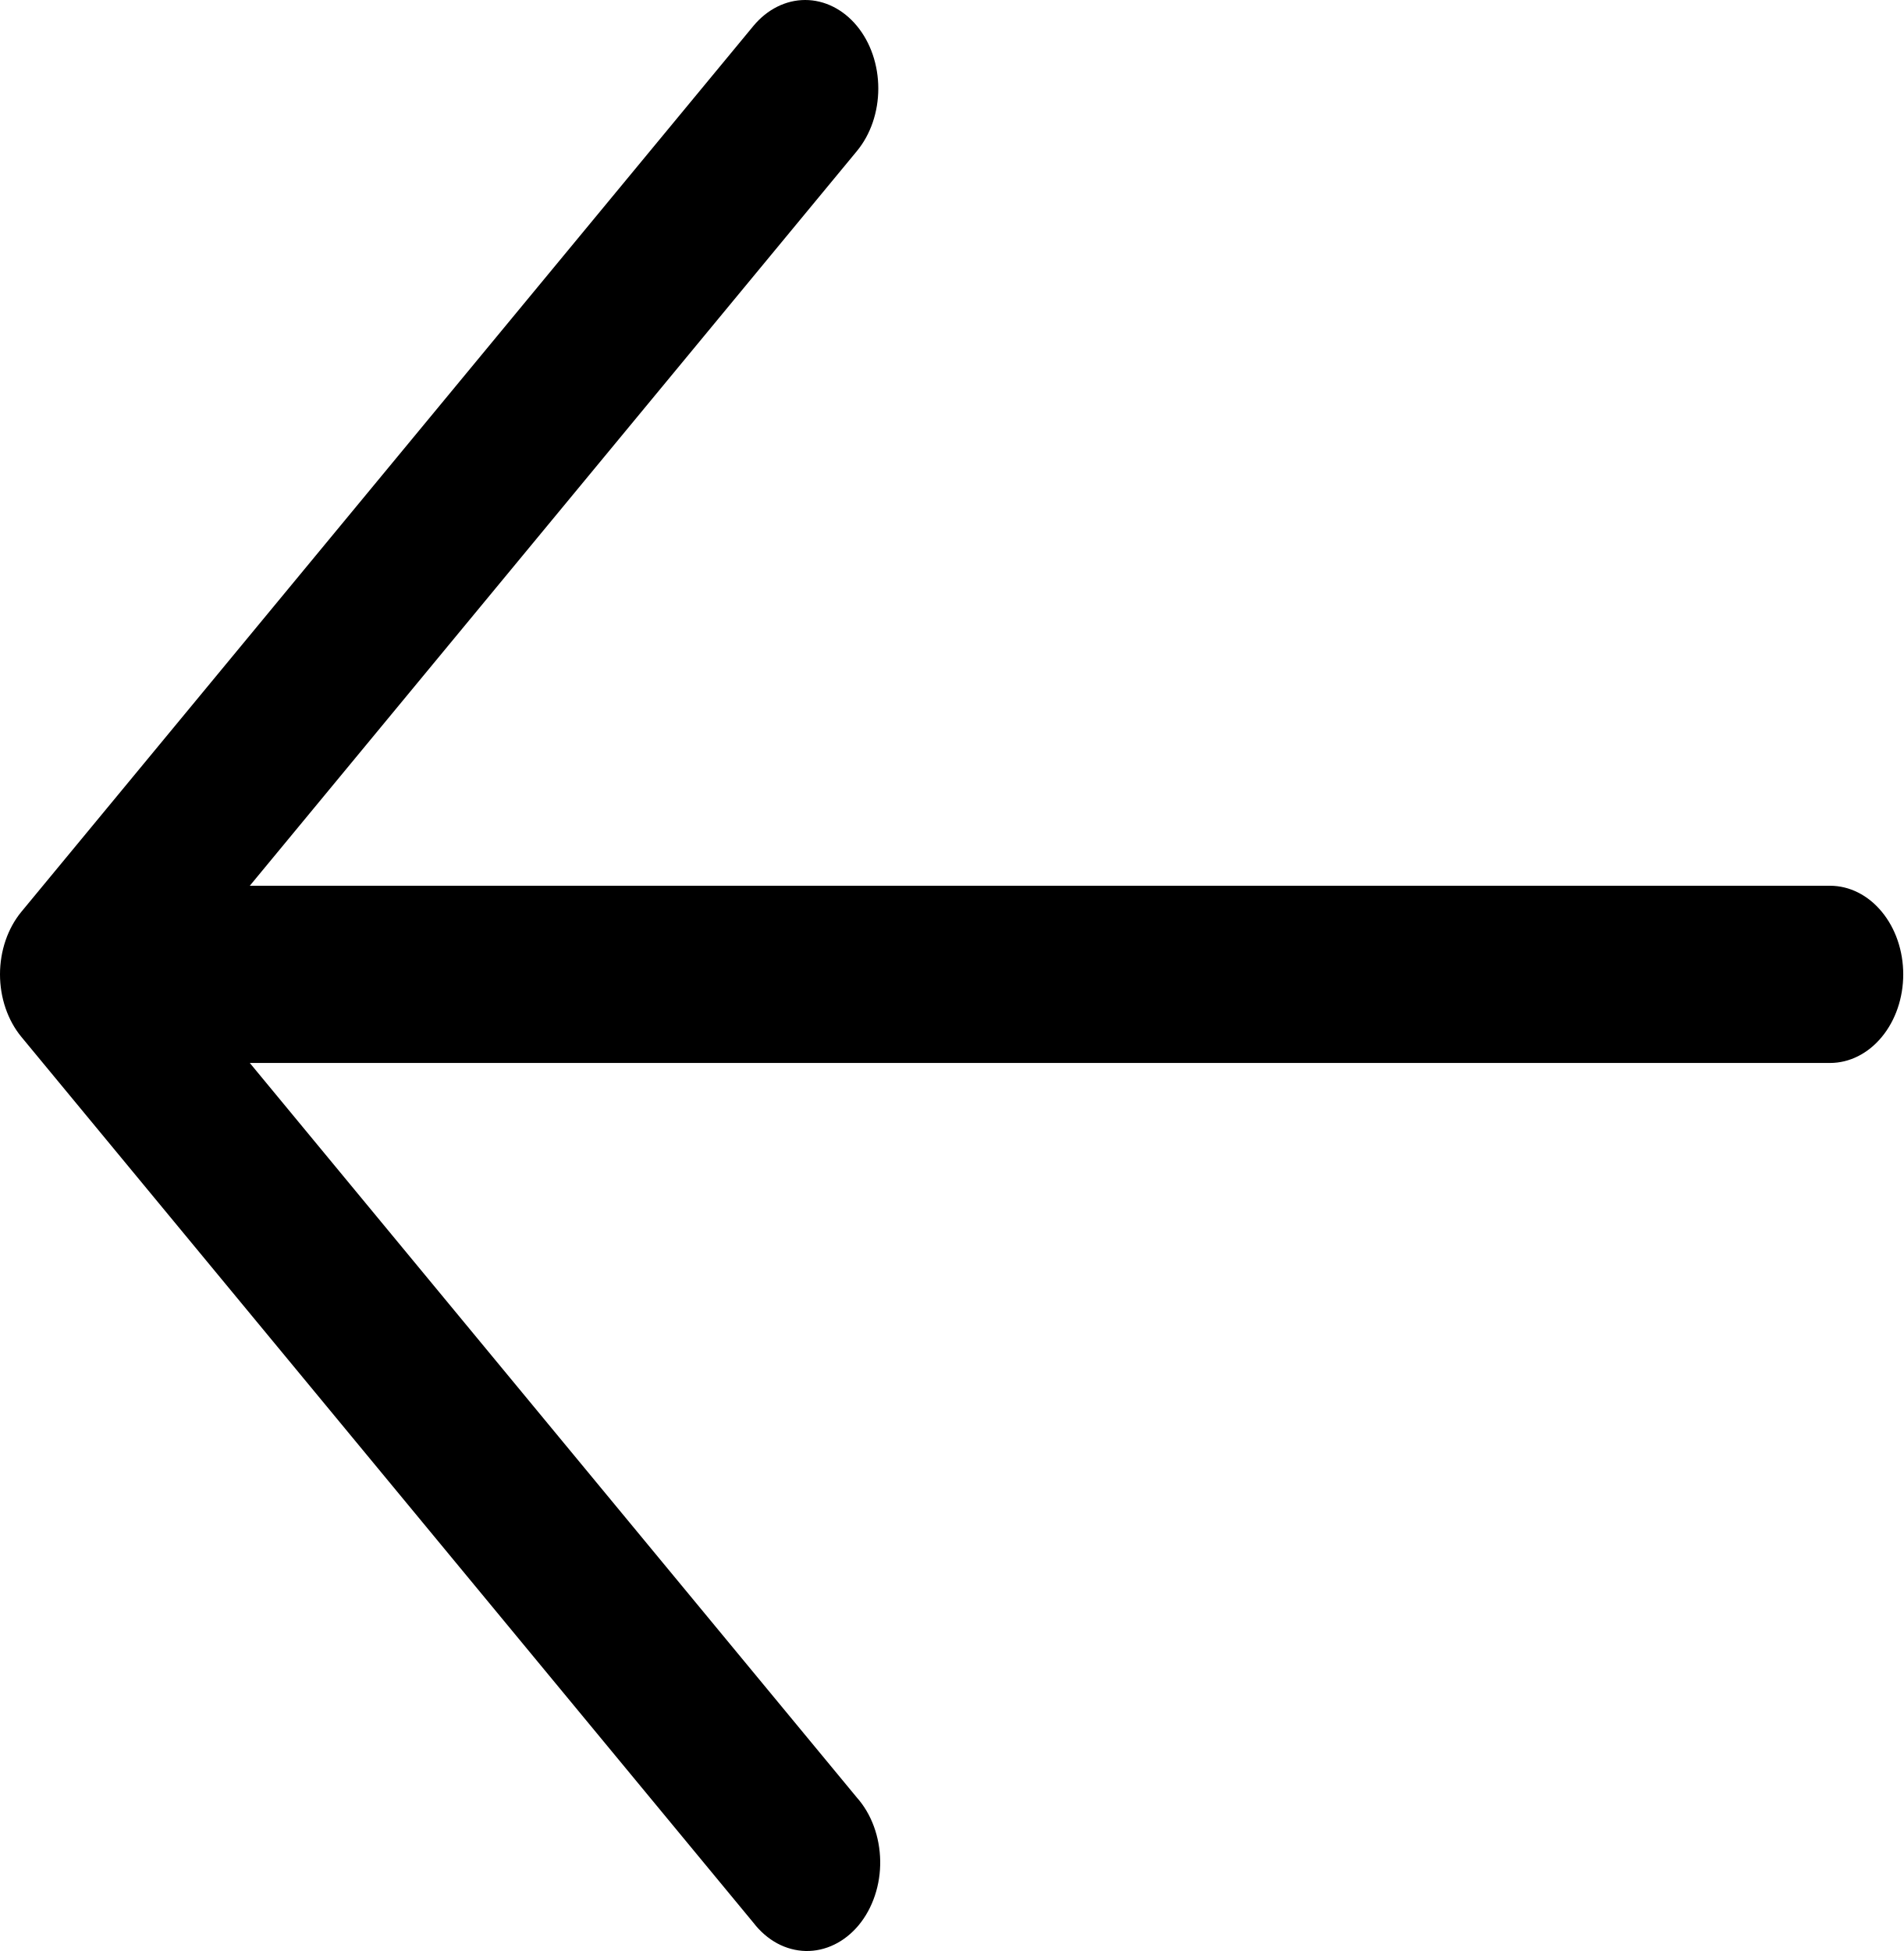
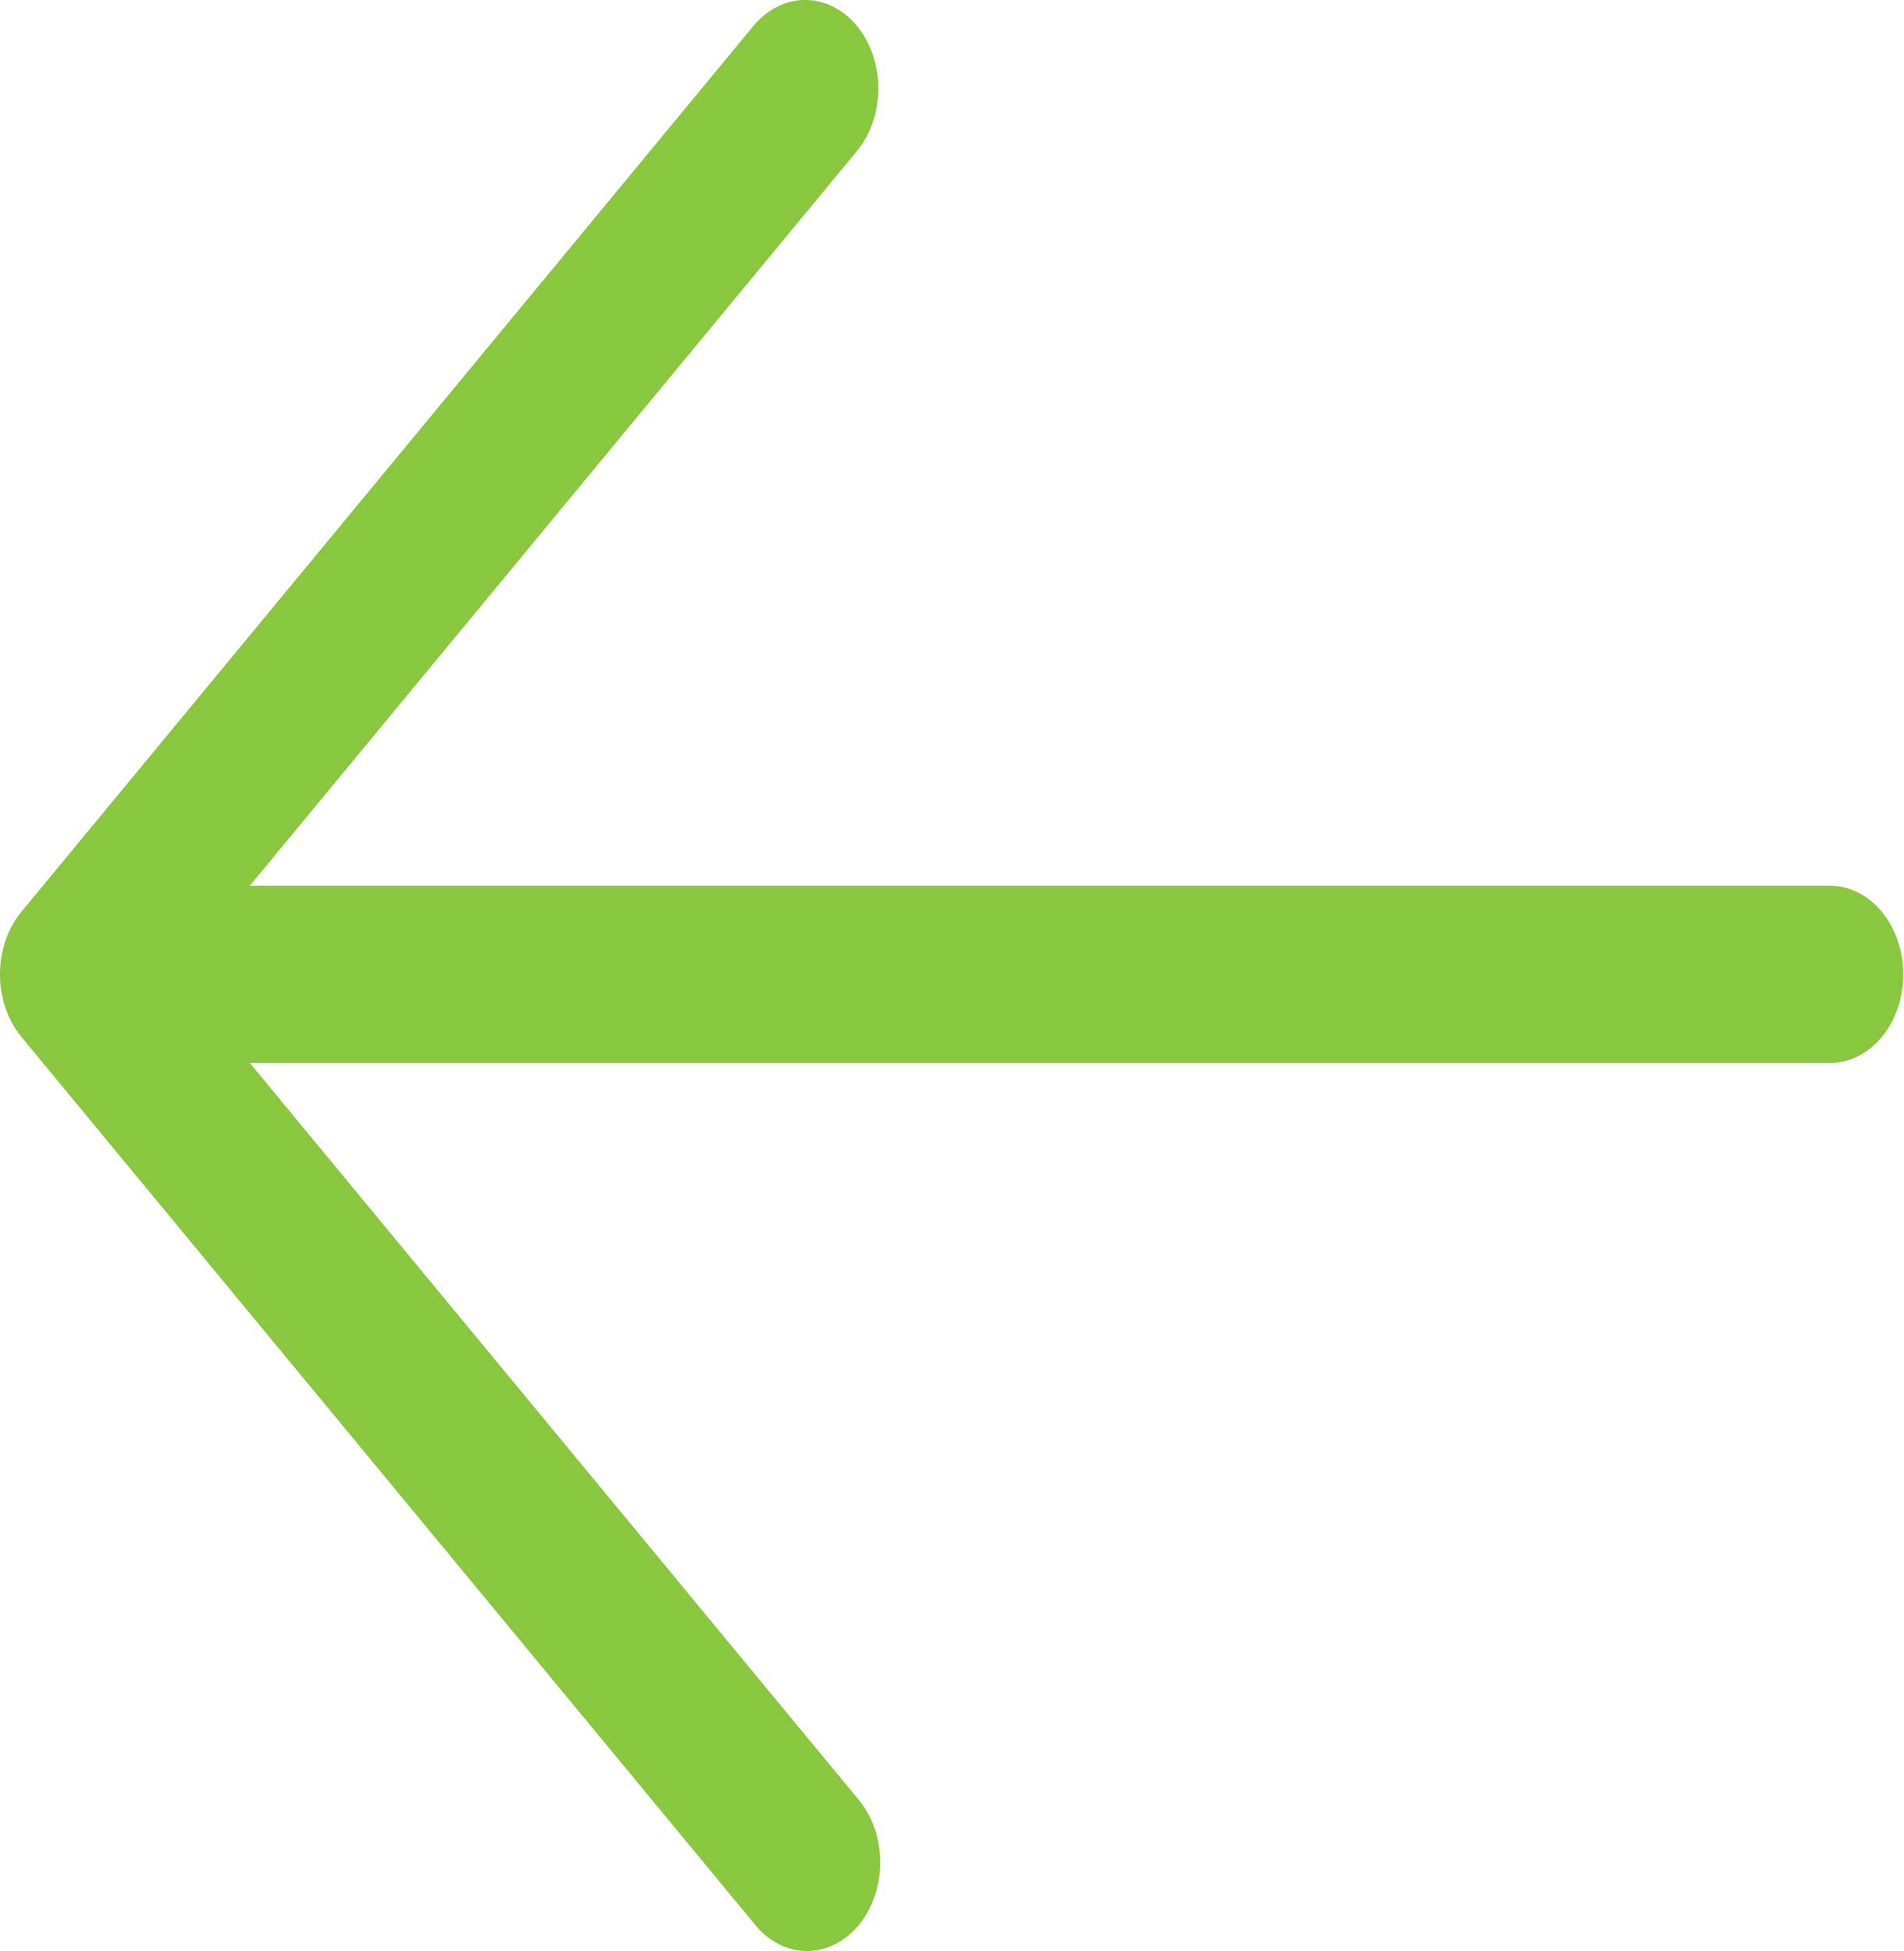
<svg xmlns="http://www.w3.org/2000/svg" width="40" height="41" viewBox="0 0 40 41" fill="none">
-   <path fill-rule="evenodd" clip-rule="evenodd" d="M18.009 0.544C18.298 0.893 18.459 1.367 18.459 1.86C18.459 2.353 18.298 2.826 18.009 3.175L5.25 18.614H38.462C38.87 18.614 39.261 18.811 39.549 19.16C39.838 19.509 40 19.982 40 20.476C40 20.97 39.838 21.443 39.549 21.792C39.261 22.141 38.87 22.338 38.462 22.338H5.25L18.009 37.776C18.161 37.947 18.282 38.152 18.366 38.381C18.45 38.609 18.495 38.856 18.499 39.106C18.503 39.355 18.465 39.604 18.387 39.836C18.31 40.067 18.195 40.278 18.049 40.455C17.902 40.632 17.728 40.771 17.537 40.864C17.345 40.958 17.14 41.004 16.933 41C16.727 40.995 16.523 40.941 16.334 40.839C16.146 40.737 15.976 40.59 15.835 40.407L0.45 21.791C0.162 21.442 0 20.969 0 20.476C0 19.983 0.162 19.509 0.45 19.16L15.835 0.544C16.124 0.196 16.515 0 16.922 0C17.33 0 17.721 0.196 18.009 0.544Z" fill="black" />
+   <path fill-rule="evenodd" clip-rule="evenodd" d="M18.009 0.544C18.298 0.893 18.459 1.367 18.459 1.86C18.459 2.353 18.298 2.826 18.009 3.175L5.25 18.614H38.462C38.87 18.614 39.261 18.811 39.549 19.16C39.838 19.509 40 19.982 40 20.476C40 20.97 39.838 21.443 39.549 21.792C39.261 22.141 38.87 22.338 38.462 22.338H5.25L18.009 37.776C18.161 37.947 18.282 38.152 18.366 38.381C18.45 38.609 18.495 38.856 18.499 39.106C18.503 39.355 18.465 39.604 18.387 39.836C18.31 40.067 18.195 40.278 18.049 40.455C17.902 40.632 17.728 40.771 17.537 40.864C17.345 40.958 17.14 41.004 16.933 41C16.727 40.995 16.523 40.941 16.334 40.839C16.146 40.737 15.976 40.59 15.835 40.407L0.45 21.791C0.162 21.442 0 20.969 0 20.476C0 19.983 0.162 19.509 0.45 19.16L15.835 0.544C16.124 0.196 16.515 0 16.922 0C17.33 0 17.721 0.196 18.009 0.544Z" fill="#89C73E" />
</svg>
